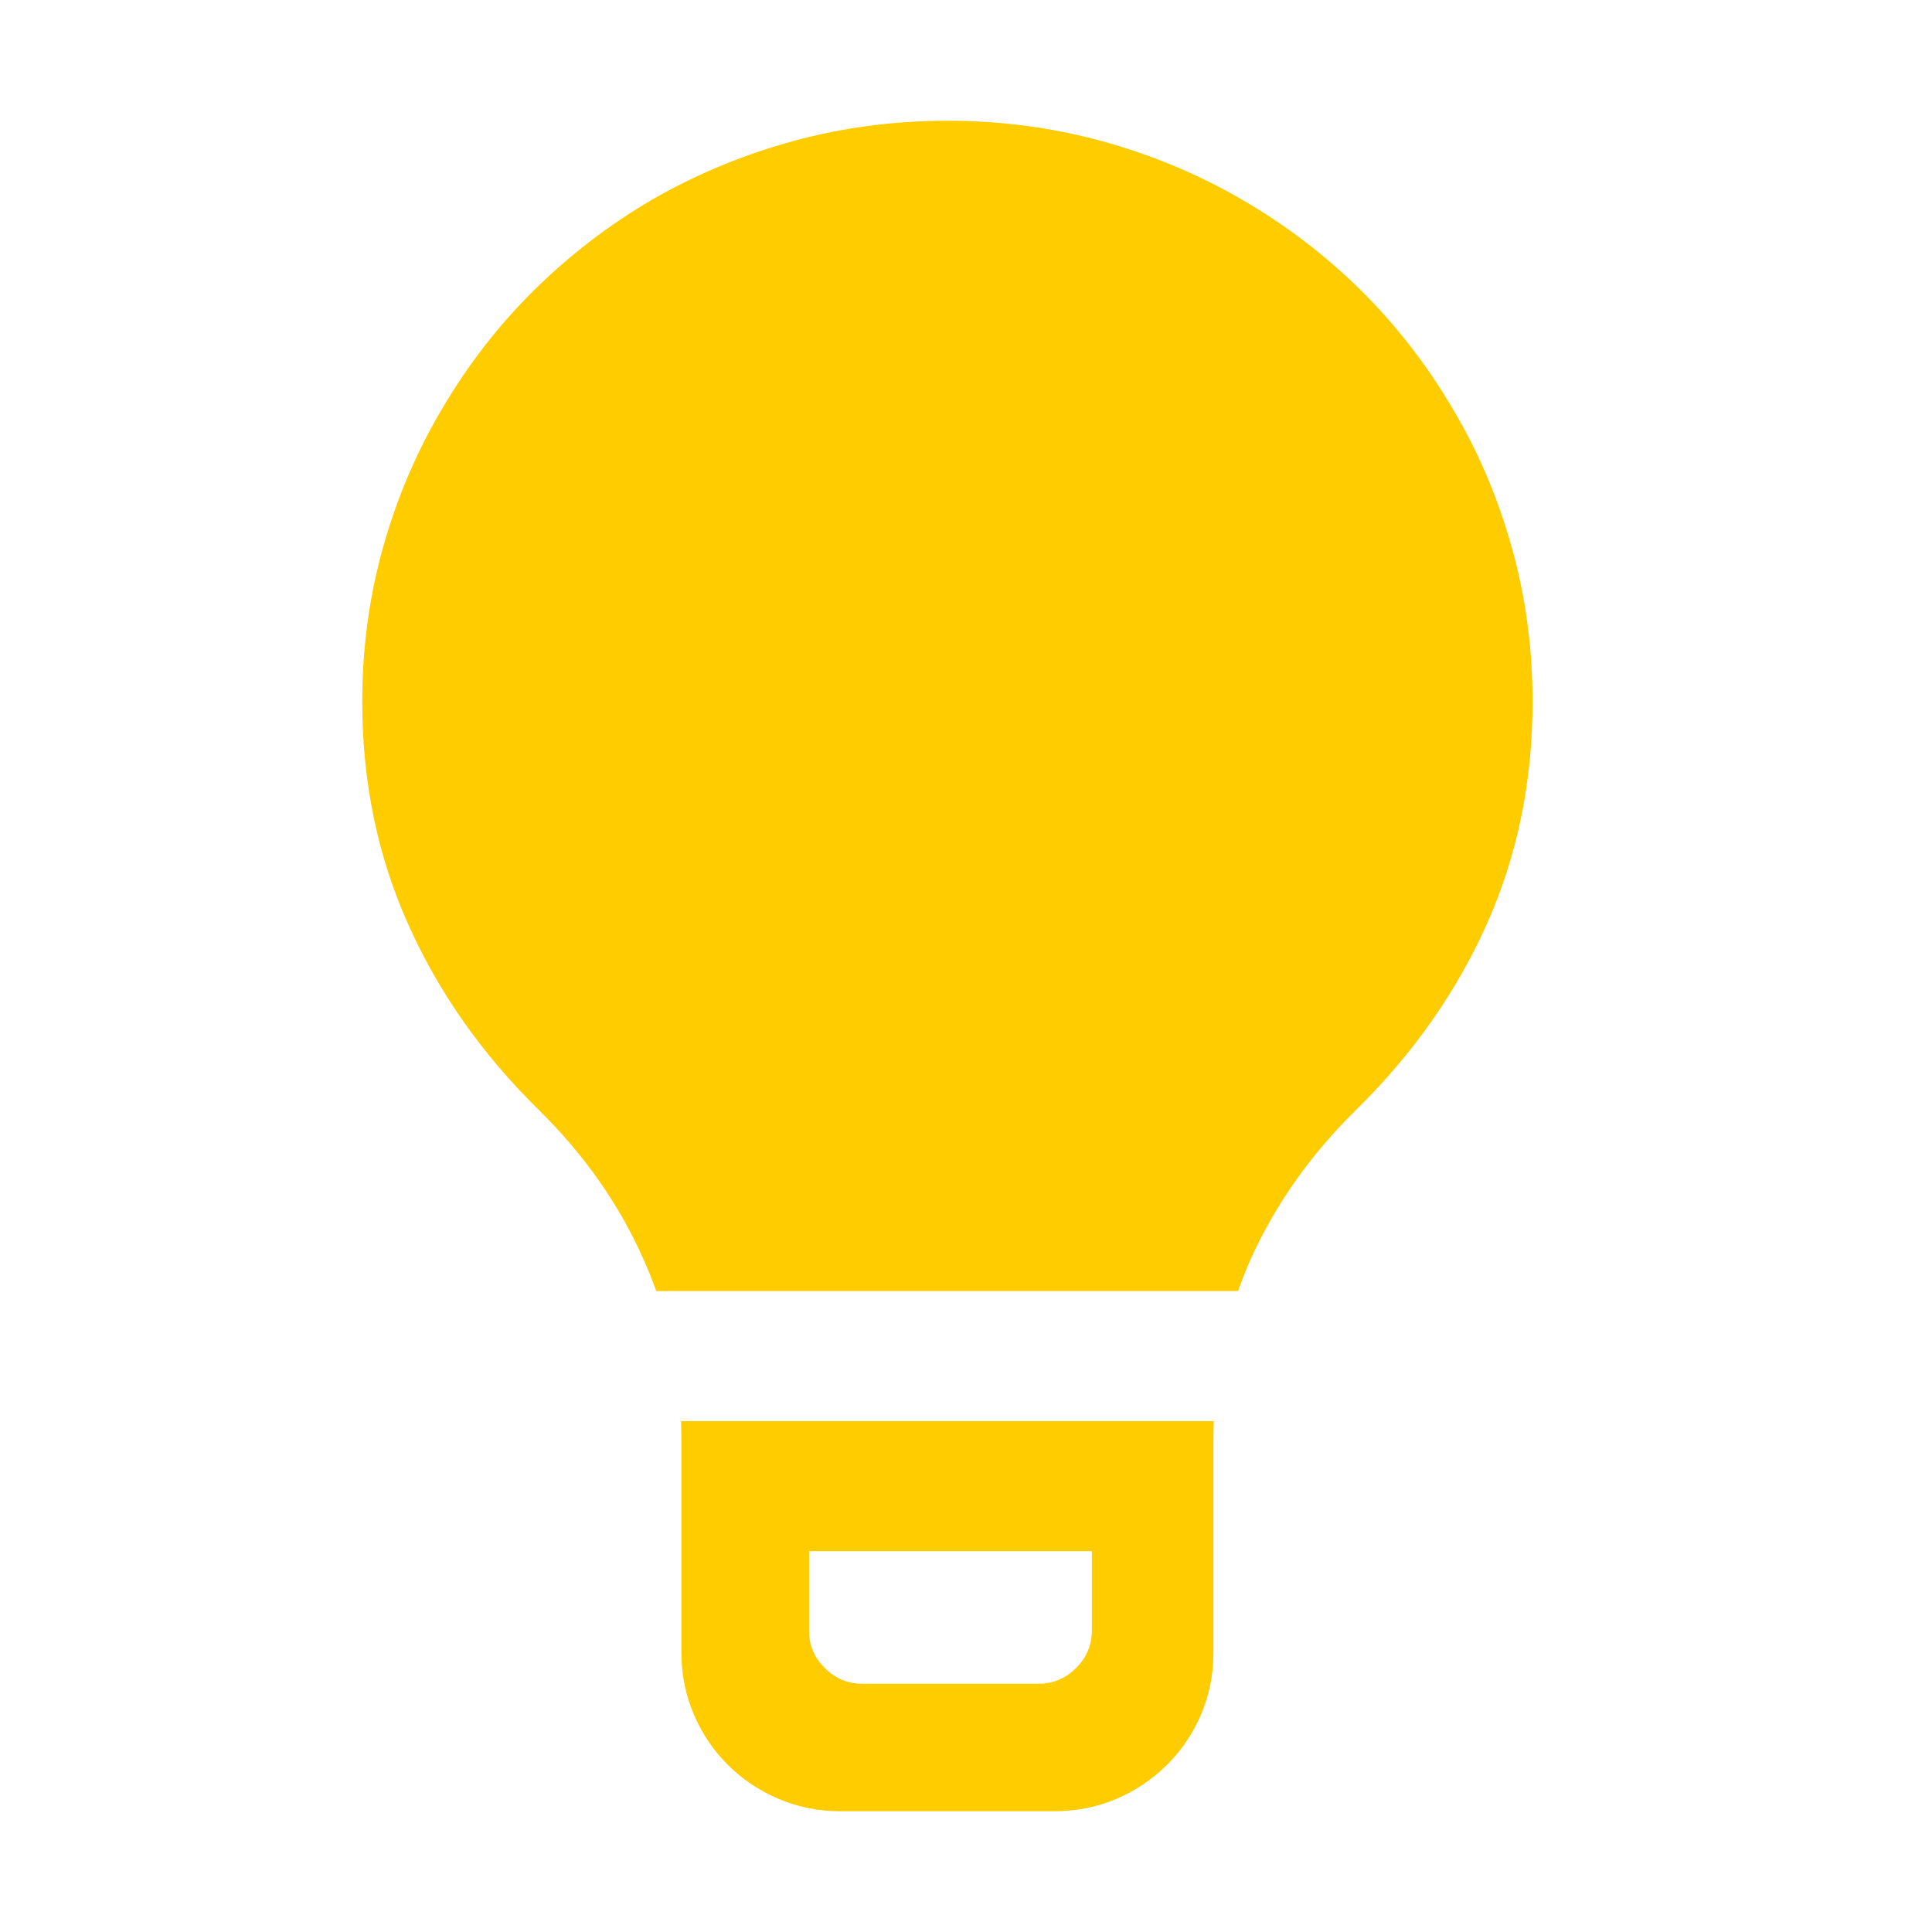
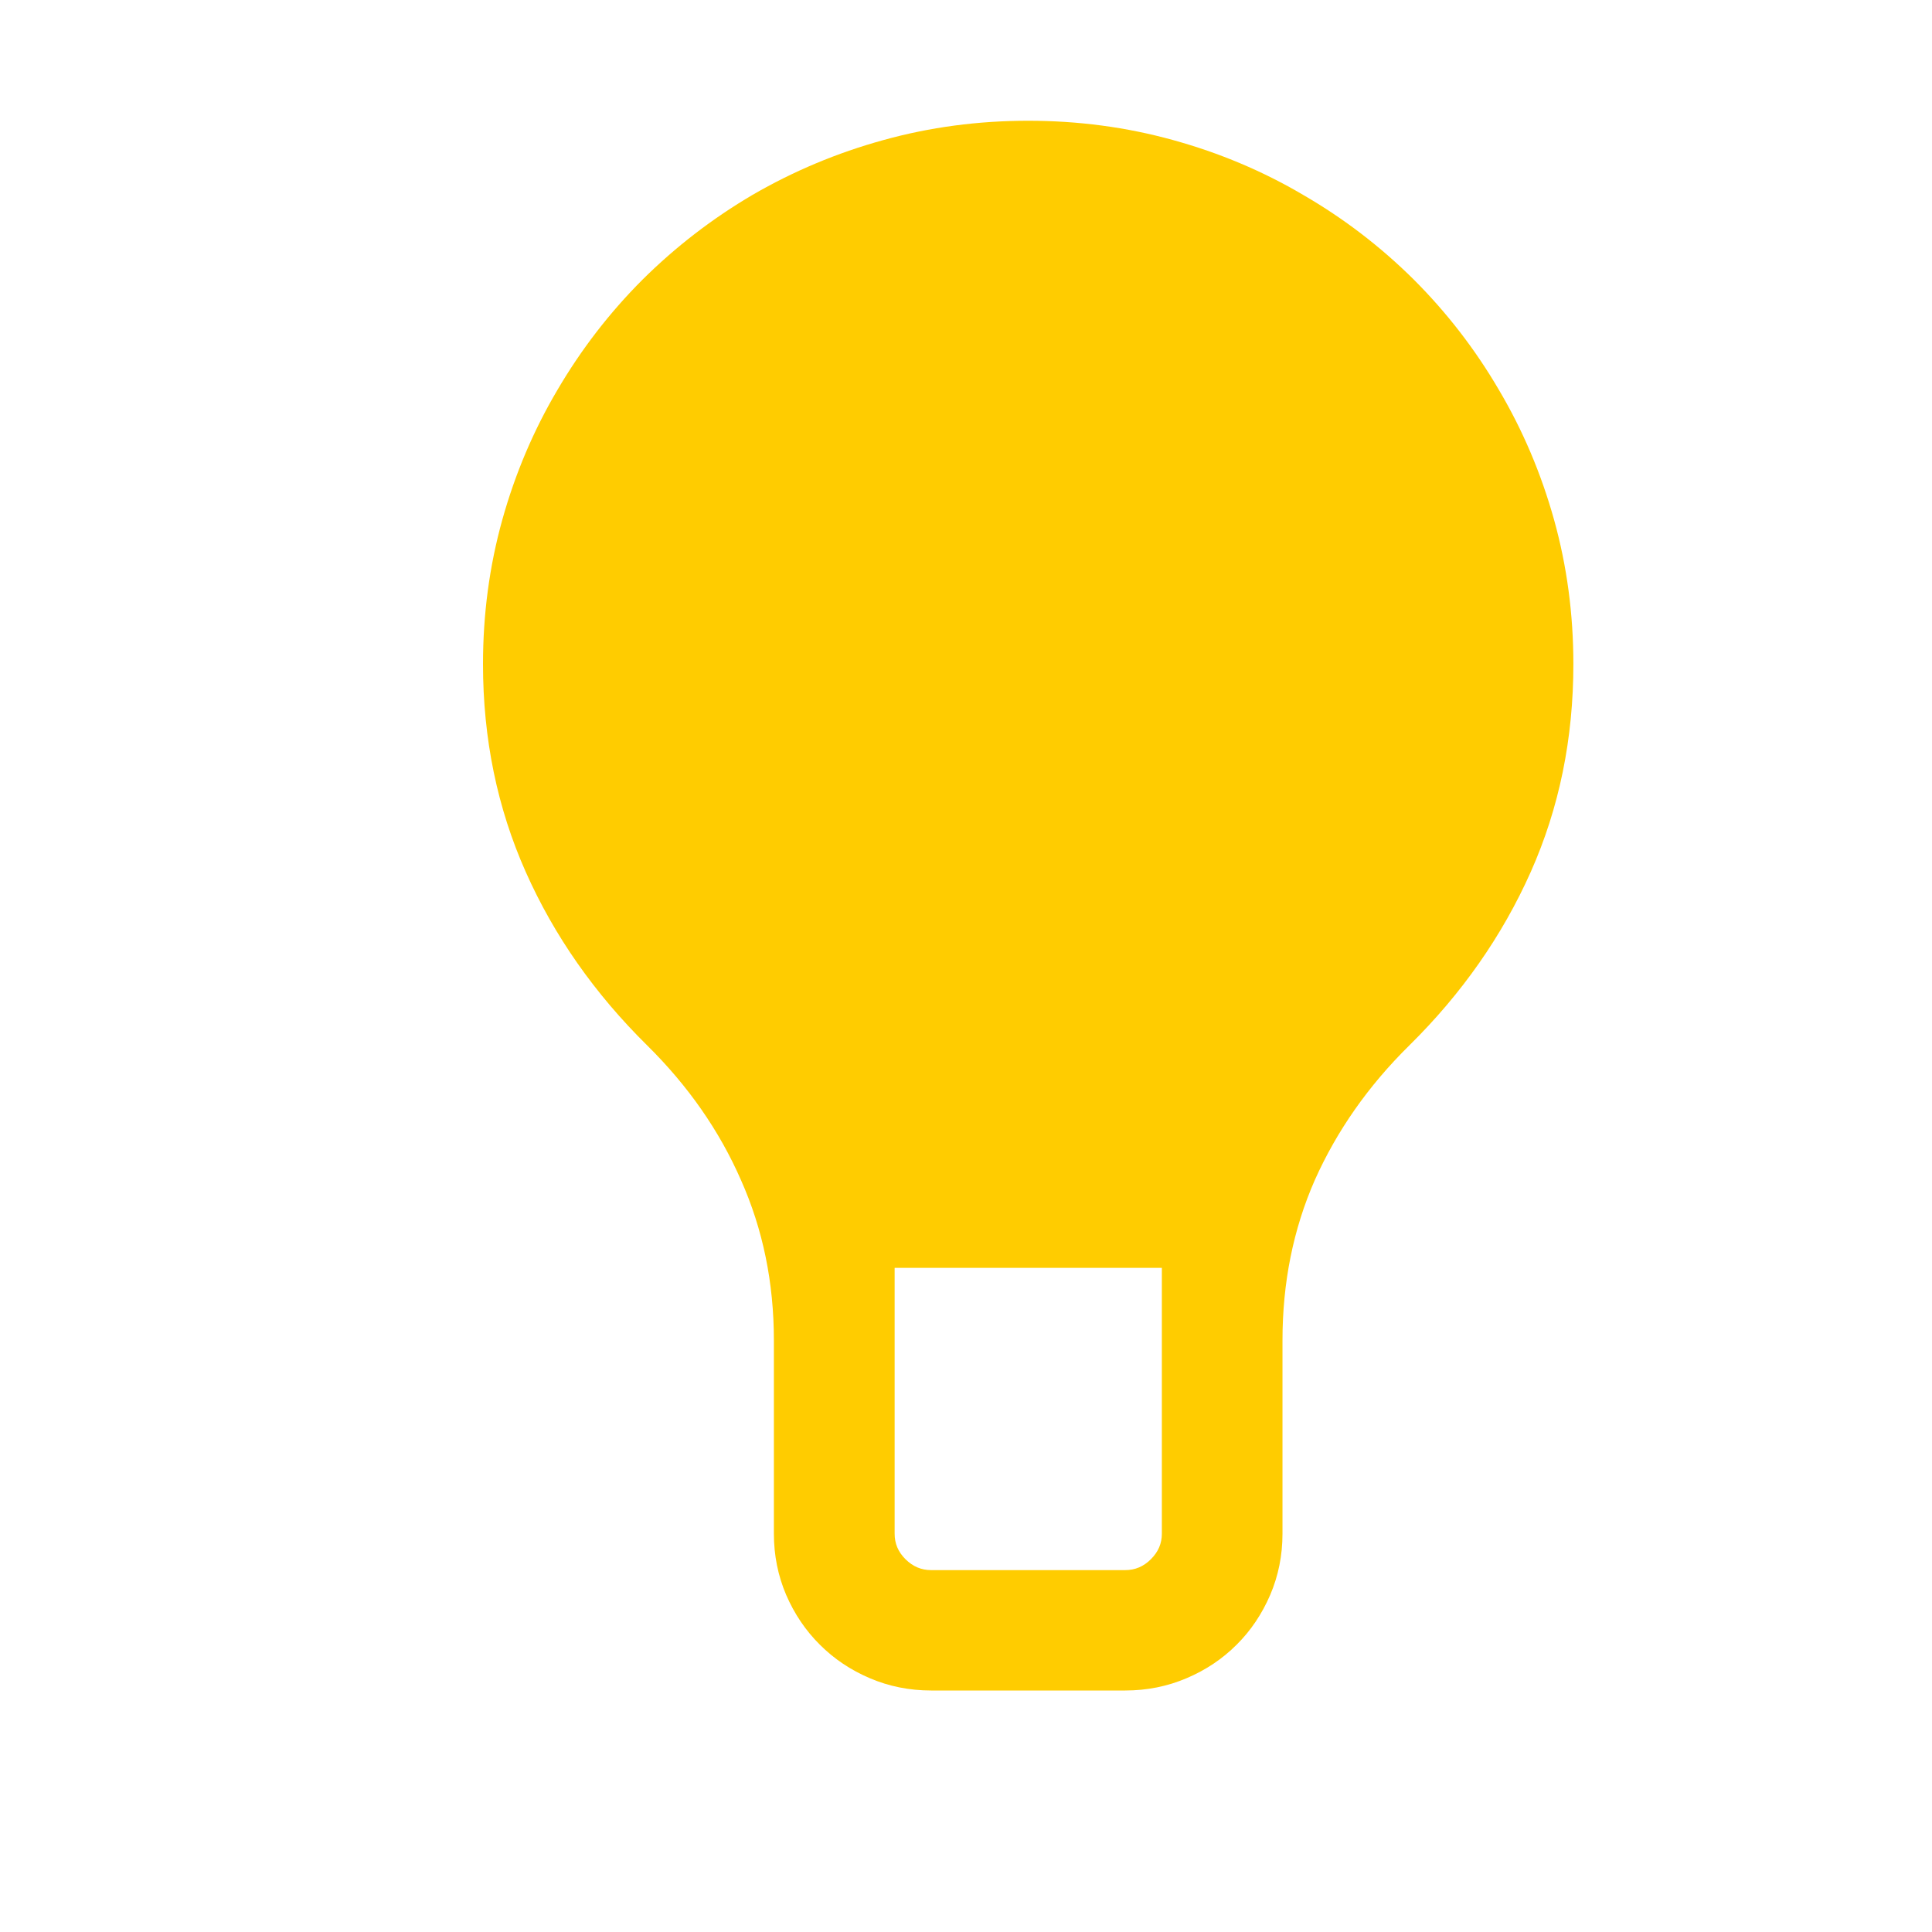
<svg xmlns="http://www.w3.org/2000/svg" width="16" height="16" viewBox="0 0 16 16" fill="none">
-   <path fill-rule="evenodd" clip-rule="evenodd" d="M9.133 1.171C8.72 1.057 8.291 1 7.846 1C7.401 1 6.972 1.057 6.559 1.171C6.146 1.285 5.758 1.447 5.396 1.656C5.038 1.866 4.712 2.117 4.418 2.408C4.124 2.7 3.872 3.026 3.661 3.386C3.45 3.741 3.287 4.124 3.172 4.534C3.057 4.944 3 5.37 3 5.812C3 6.473 3.126 7.086 3.379 7.651C3.631 8.216 3.991 8.729 4.459 9.189C4.84 9.563 5.132 9.98 5.334 10.44C5.371 10.523 5.404 10.607 5.435 10.692H10.253C10.283 10.607 10.316 10.523 10.352 10.44C10.558 9.98 10.852 9.563 11.233 9.189C11.701 8.729 12.061 8.216 12.314 7.651C12.566 7.086 12.692 6.473 12.692 5.812C12.692 5.37 12.635 4.944 12.52 4.534C12.405 4.124 12.243 3.741 12.031 3.386C11.82 3.026 11.568 2.7 11.274 2.408C10.98 2.117 10.652 1.866 10.29 1.656C9.932 1.447 9.546 1.285 9.133 1.171ZM10.052 11.769H5.64C5.642 11.825 5.643 11.881 5.643 11.938V13.688C5.643 13.87 5.678 14.041 5.747 14.2C5.815 14.36 5.91 14.499 6.029 14.617C6.148 14.736 6.288 14.829 6.449 14.898C6.609 14.966 6.781 15 6.965 15H8.727C8.911 15 9.083 14.966 9.244 14.898C9.404 14.829 9.544 14.736 9.663 14.617C9.783 14.499 9.877 14.36 9.946 14.2C10.014 14.041 10.049 13.87 10.049 13.688V11.938C10.049 11.881 10.05 11.825 10.052 11.769ZM8.911 13.814C8.824 13.901 8.721 13.944 8.601 13.944H7.14C7.021 13.944 6.918 13.901 6.831 13.814C6.743 13.728 6.7 13.625 6.7 13.507V12.846H9.042V13.507C9.042 13.625 8.998 13.728 8.911 13.814Z" fill="#FFCC00" />
+   <path fill-rule="evenodd" clip-rule="evenodd" d="M11.671 8.658C11.332 8.992 11.072 9.363 10.889 9.772C10.71 10.179 10.621 10.622 10.621 11.101V12.701C10.621 12.881 10.587 13.05 10.519 13.209C10.451 13.366 10.359 13.504 10.241 13.621C10.123 13.739 9.985 13.831 9.827 13.898C9.668 13.966 9.498 14 9.318 14H7.712C7.532 14 7.362 13.966 7.203 13.898C7.046 13.831 6.908 13.739 6.79 13.621C6.672 13.504 6.579 13.366 6.511 13.209C6.443 13.05 6.409 12.881 6.409 12.701V11.101C6.409 10.622 6.318 10.18 6.136 9.772C5.957 9.363 5.698 8.992 5.36 8.658C4.925 8.229 4.589 7.75 4.354 7.221C4.118 6.691 4 6.117 4 5.5C4 5.087 4.053 4.688 4.16 4.304C4.267 3.921 4.419 3.563 4.616 3.23C4.813 2.894 5.048 2.589 5.321 2.316C5.595 2.044 5.899 1.81 6.232 1.614C6.57 1.418 6.931 1.266 7.316 1.16C7.701 1.053 8.101 1 8.515 1C8.929 1 9.329 1.053 9.715 1.16C10.099 1.266 10.458 1.417 10.792 1.614C11.129 1.809 11.435 2.044 11.709 2.316C11.982 2.589 12.218 2.894 12.414 3.23C12.611 3.563 12.763 3.921 12.87 4.304C12.977 4.688 13.03 5.087 13.03 5.5C13.03 6.117 12.913 6.691 12.677 7.221C12.441 7.75 12.106 8.229 11.671 8.658ZM9.622 10.5H7.409V12.701C7.409 12.782 7.437 12.851 7.499 12.913C7.561 12.974 7.63 13.003 7.712 13.003H9.318C9.4 13.003 9.47 12.974 9.531 12.913C9.593 12.851 9.622 12.782 9.622 12.701V10.5Z" fill="#FFCC00" />
</svg>
